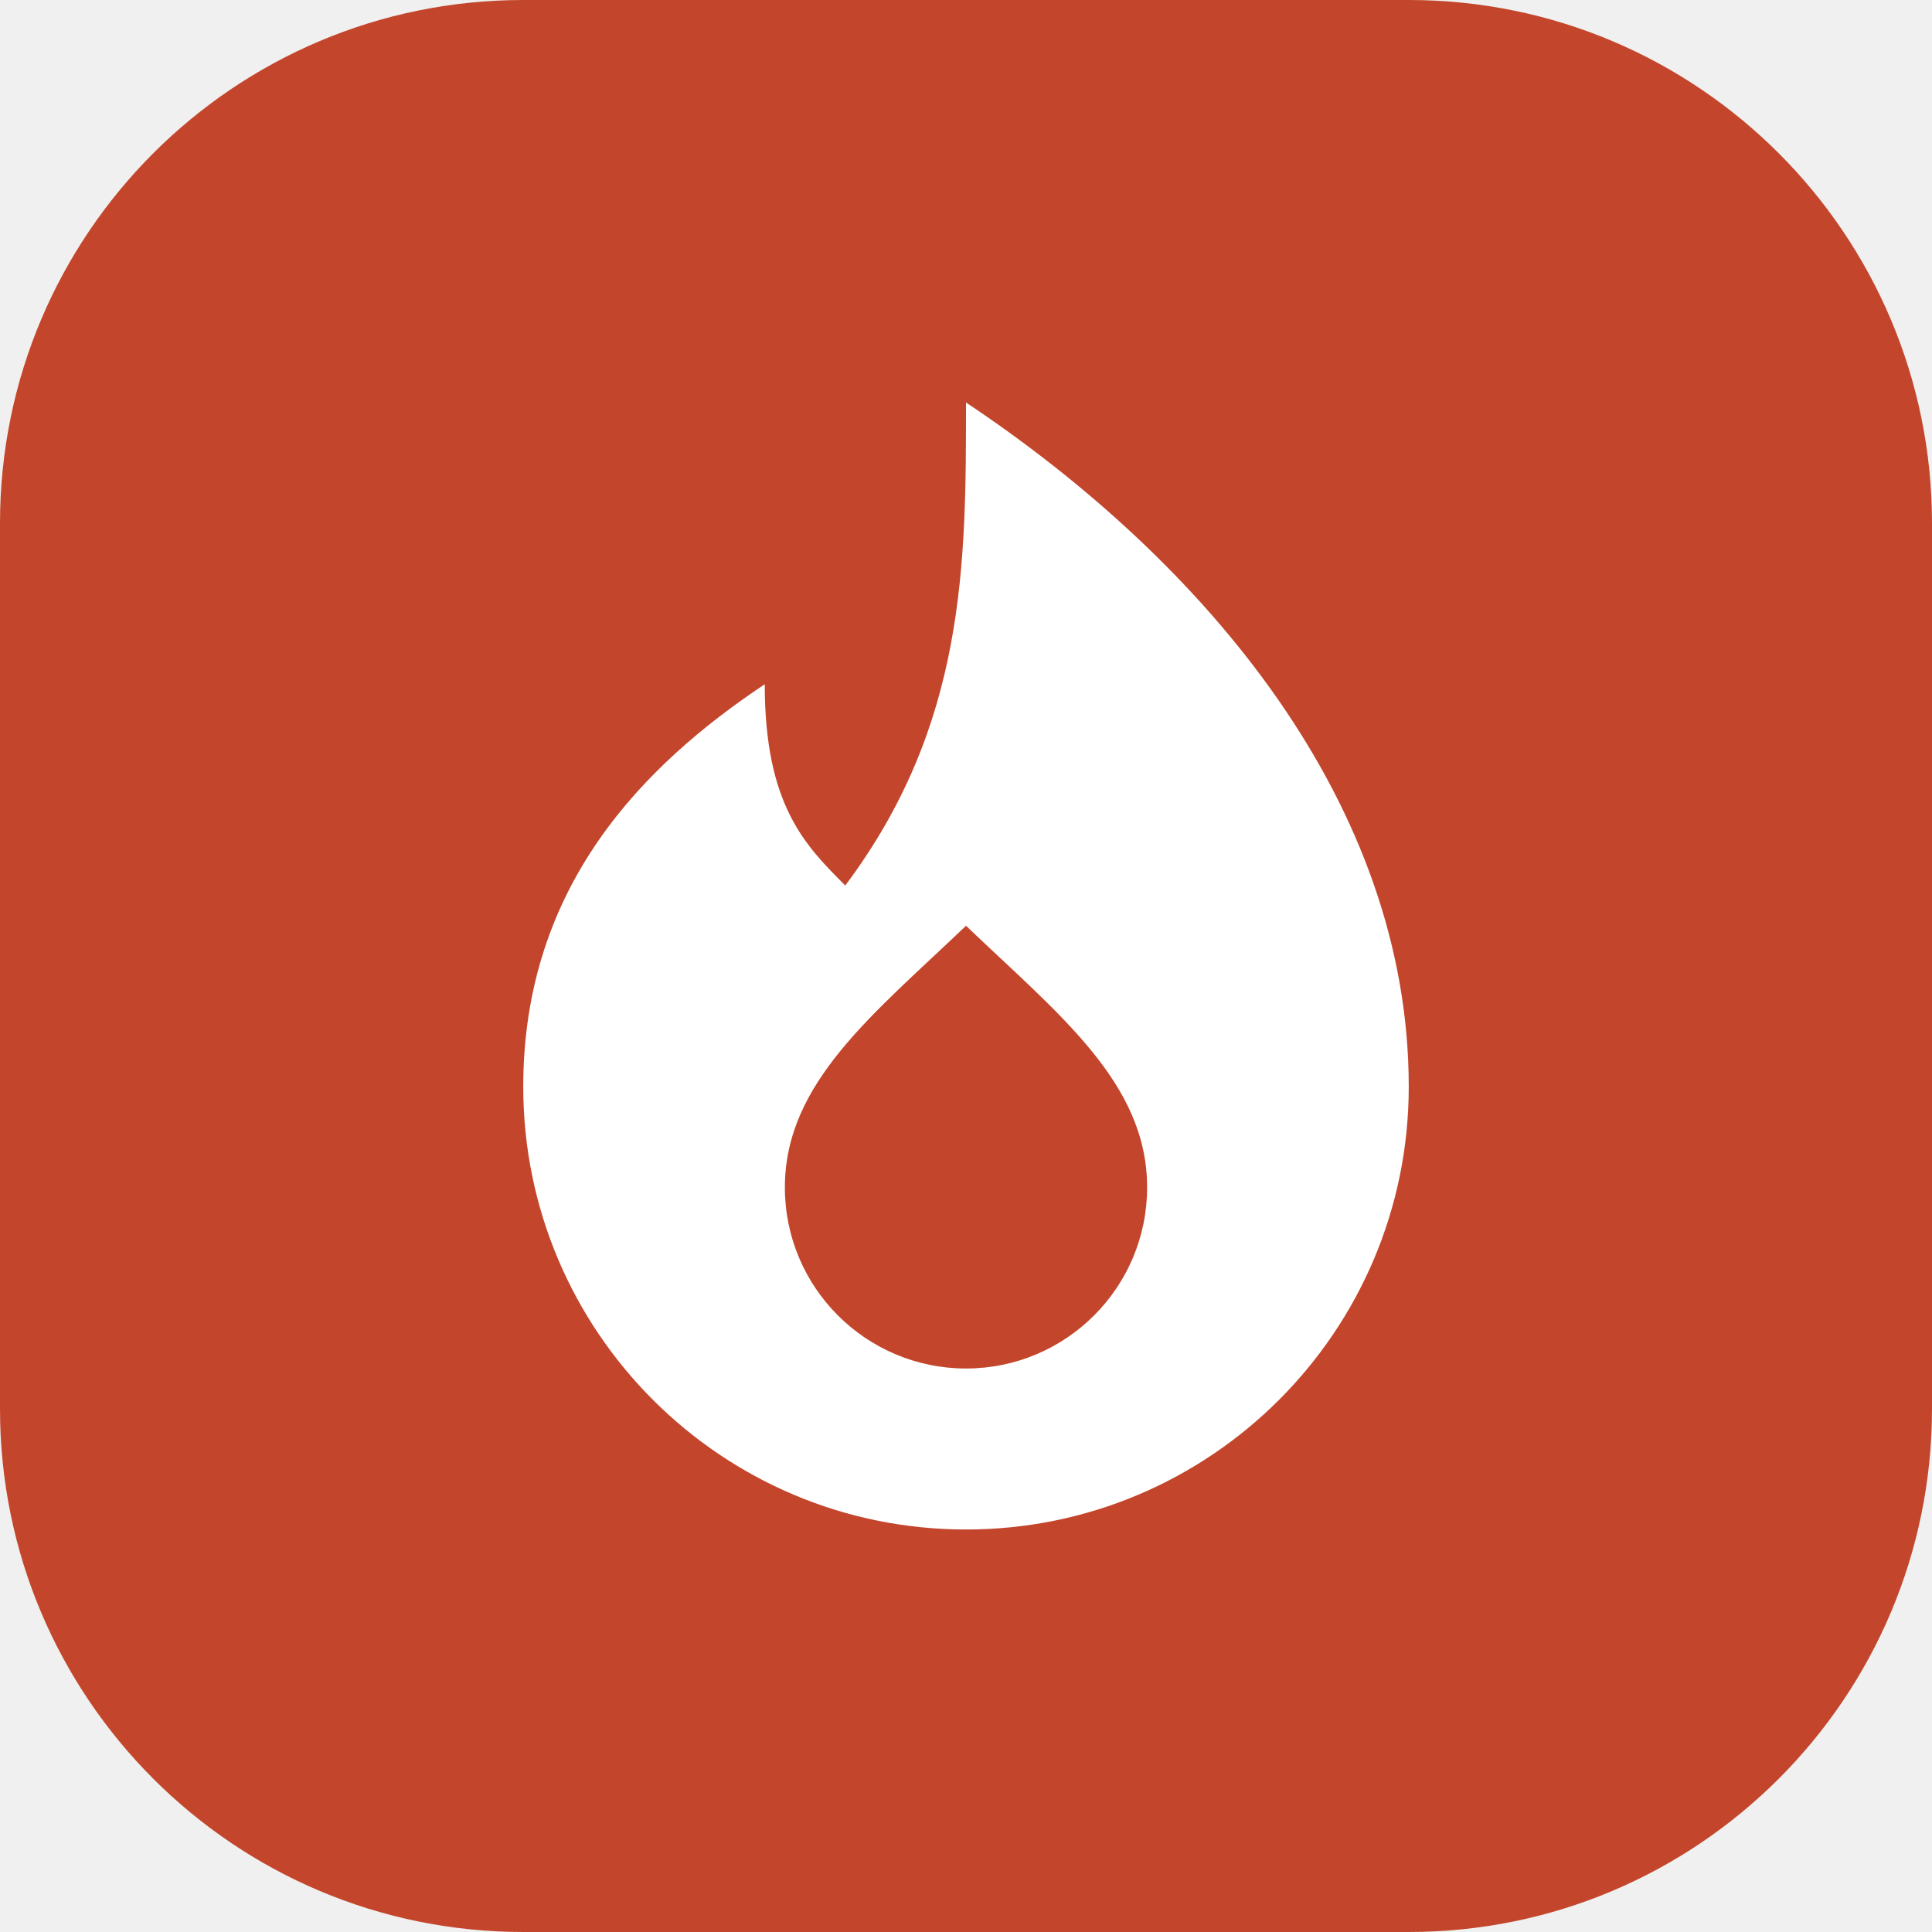
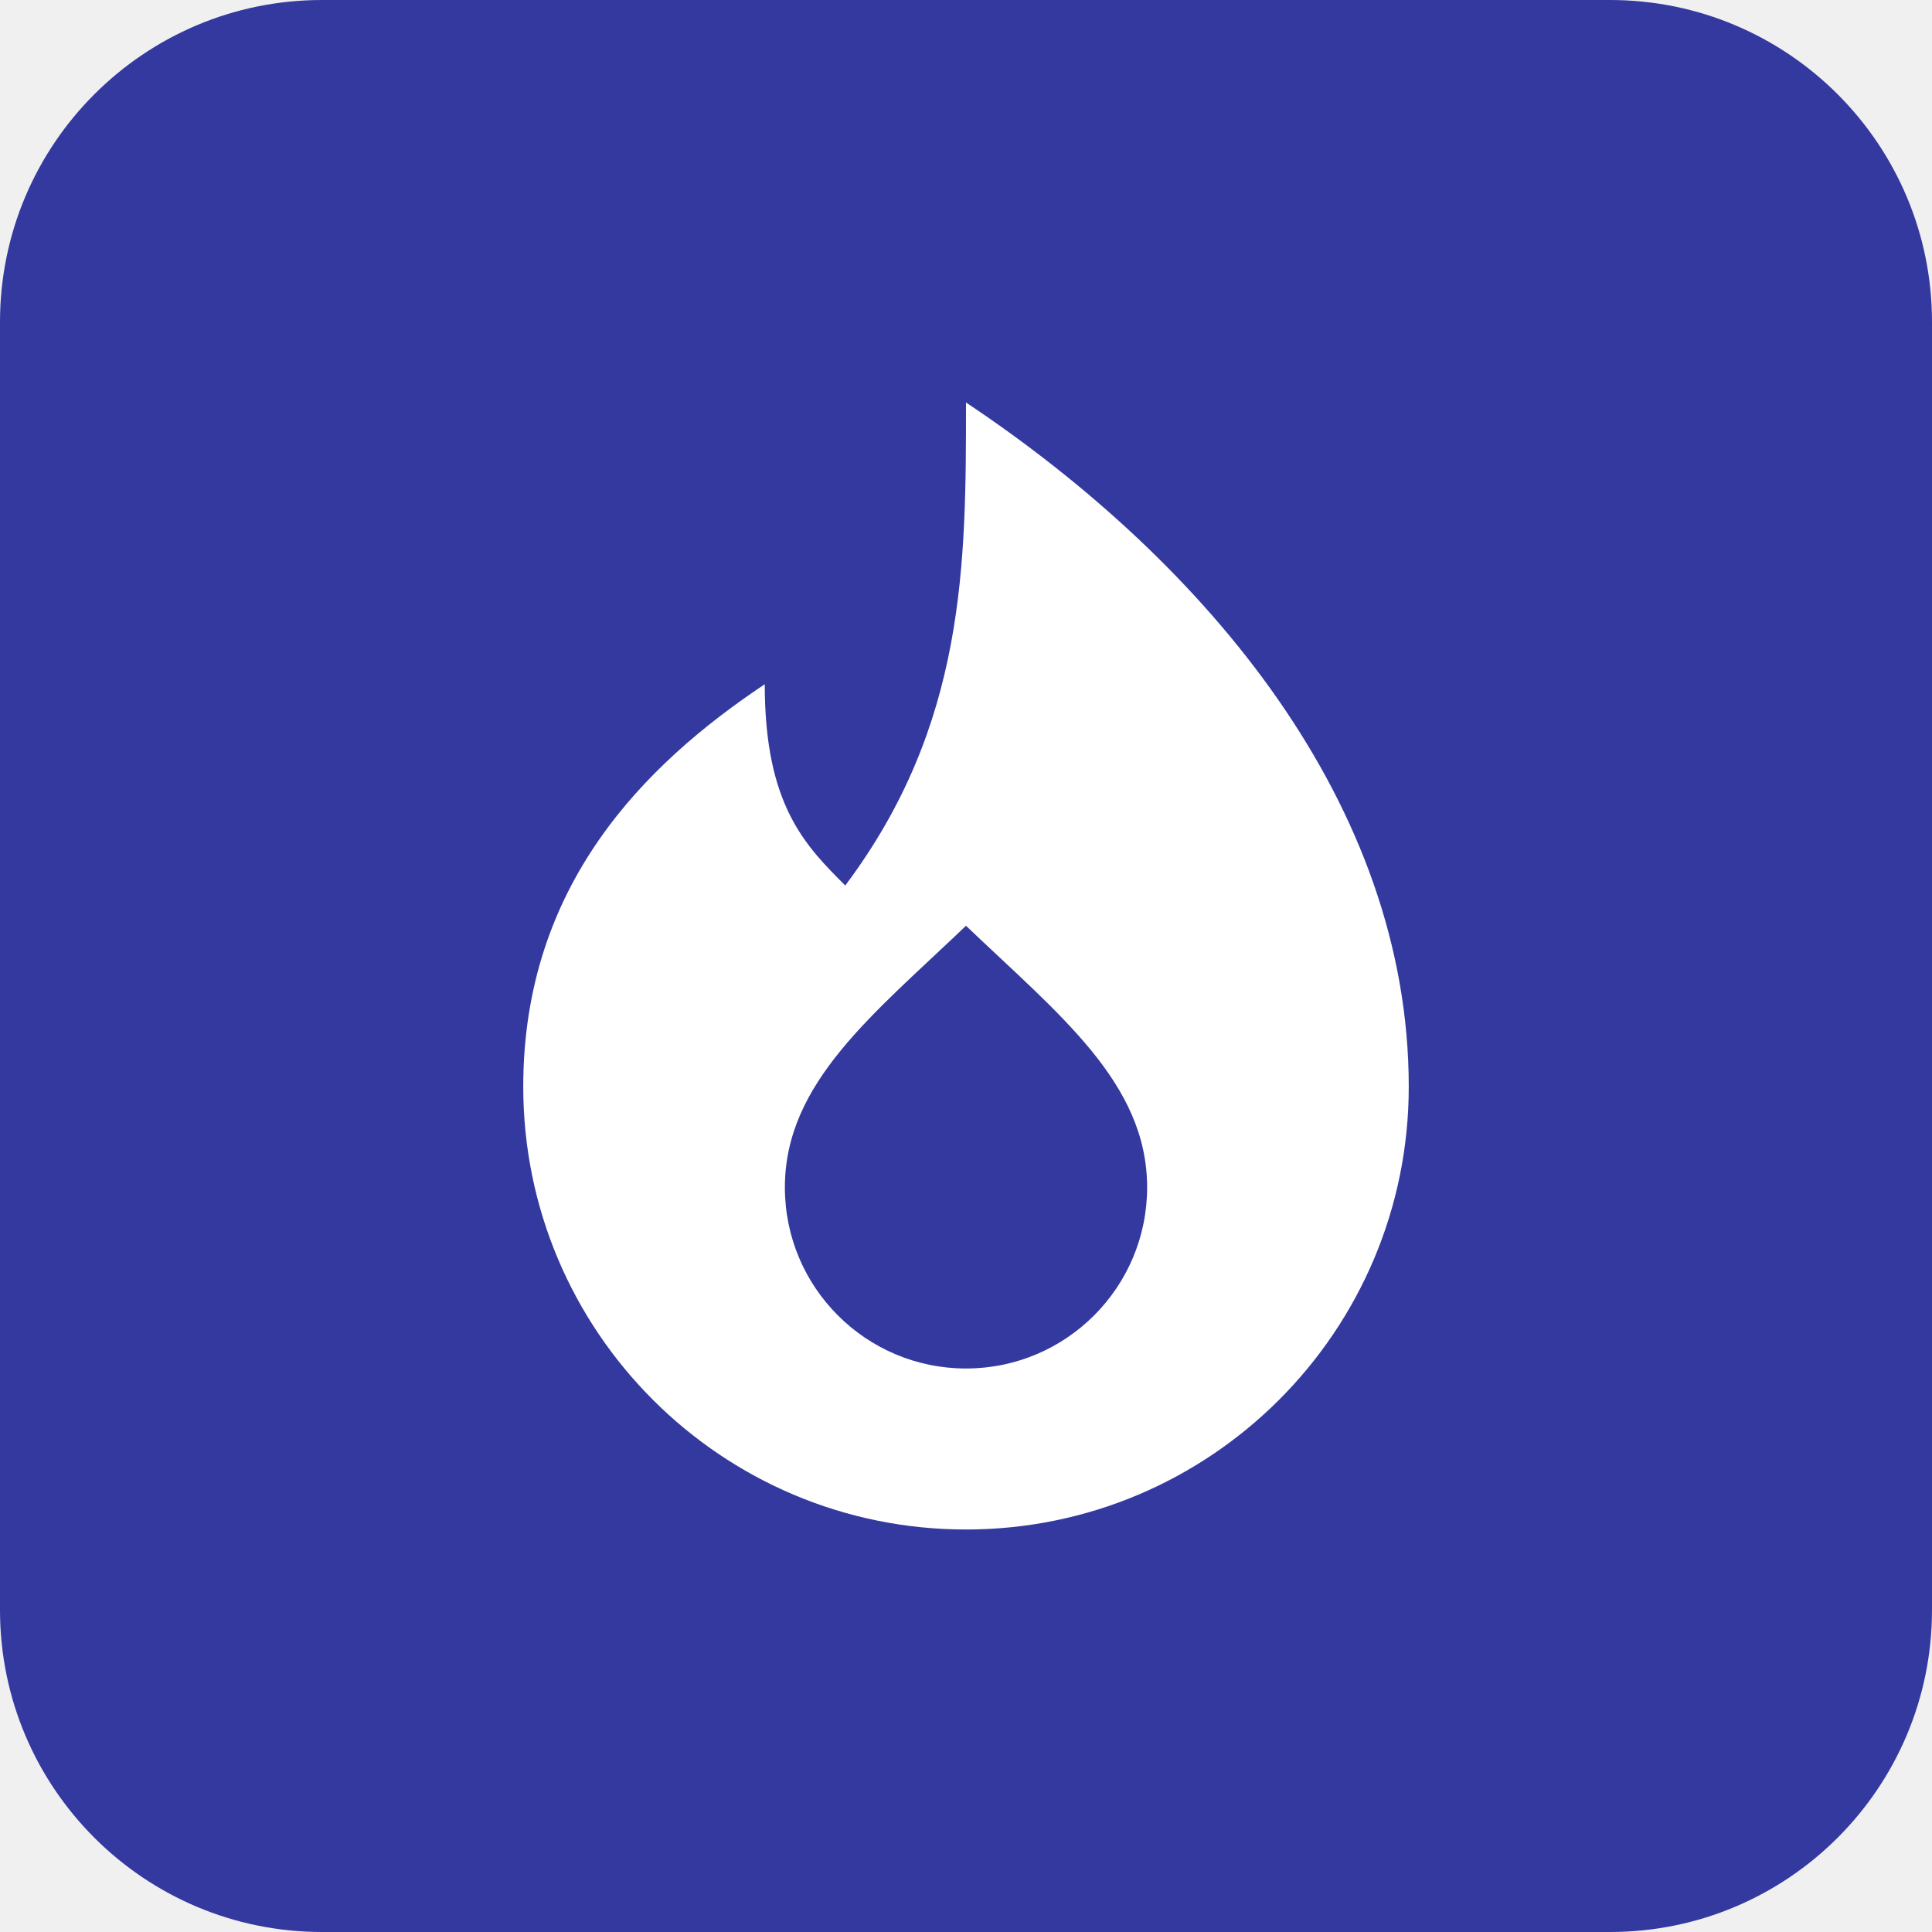
<svg xmlns="http://www.w3.org/2000/svg" viewBox="0 0 48 48">
-   <rect width="48" height="48" rx="13" fill="#c3462c" />
+   <rect width="48" height="48" rx="8" fill="#3439a0" />
  <path d="M24 38a11 11 0 0 1-11-11c0-5 3-8 6-10 0 3 1 4 2 5 3-4 3-8 3-12 6 4 11 10 11 17a11 11 0 0 1-11 11Z" fill="#fff" />
-   <path d="M24 34a4.5 4.5 0 0 1-4.5-4.5c0-2.6 2.2-4.3 4.5-6.5 2.3 2.2 4.5 3.9 4.5 6.5A4.5 4.5 0 0 1 24 34Z" fill="#c3462c" />
+   <path d="M24 34a4.5 4.5 0 0 1-4.5-4.5c0-2.6 2.2-4.3 4.5-6.5 2.3 2.2 4.5 3.9 4.5 6.5A4.5 4.5 0 0 1 24 34Z" fill="#3439a0" />
</svg>
